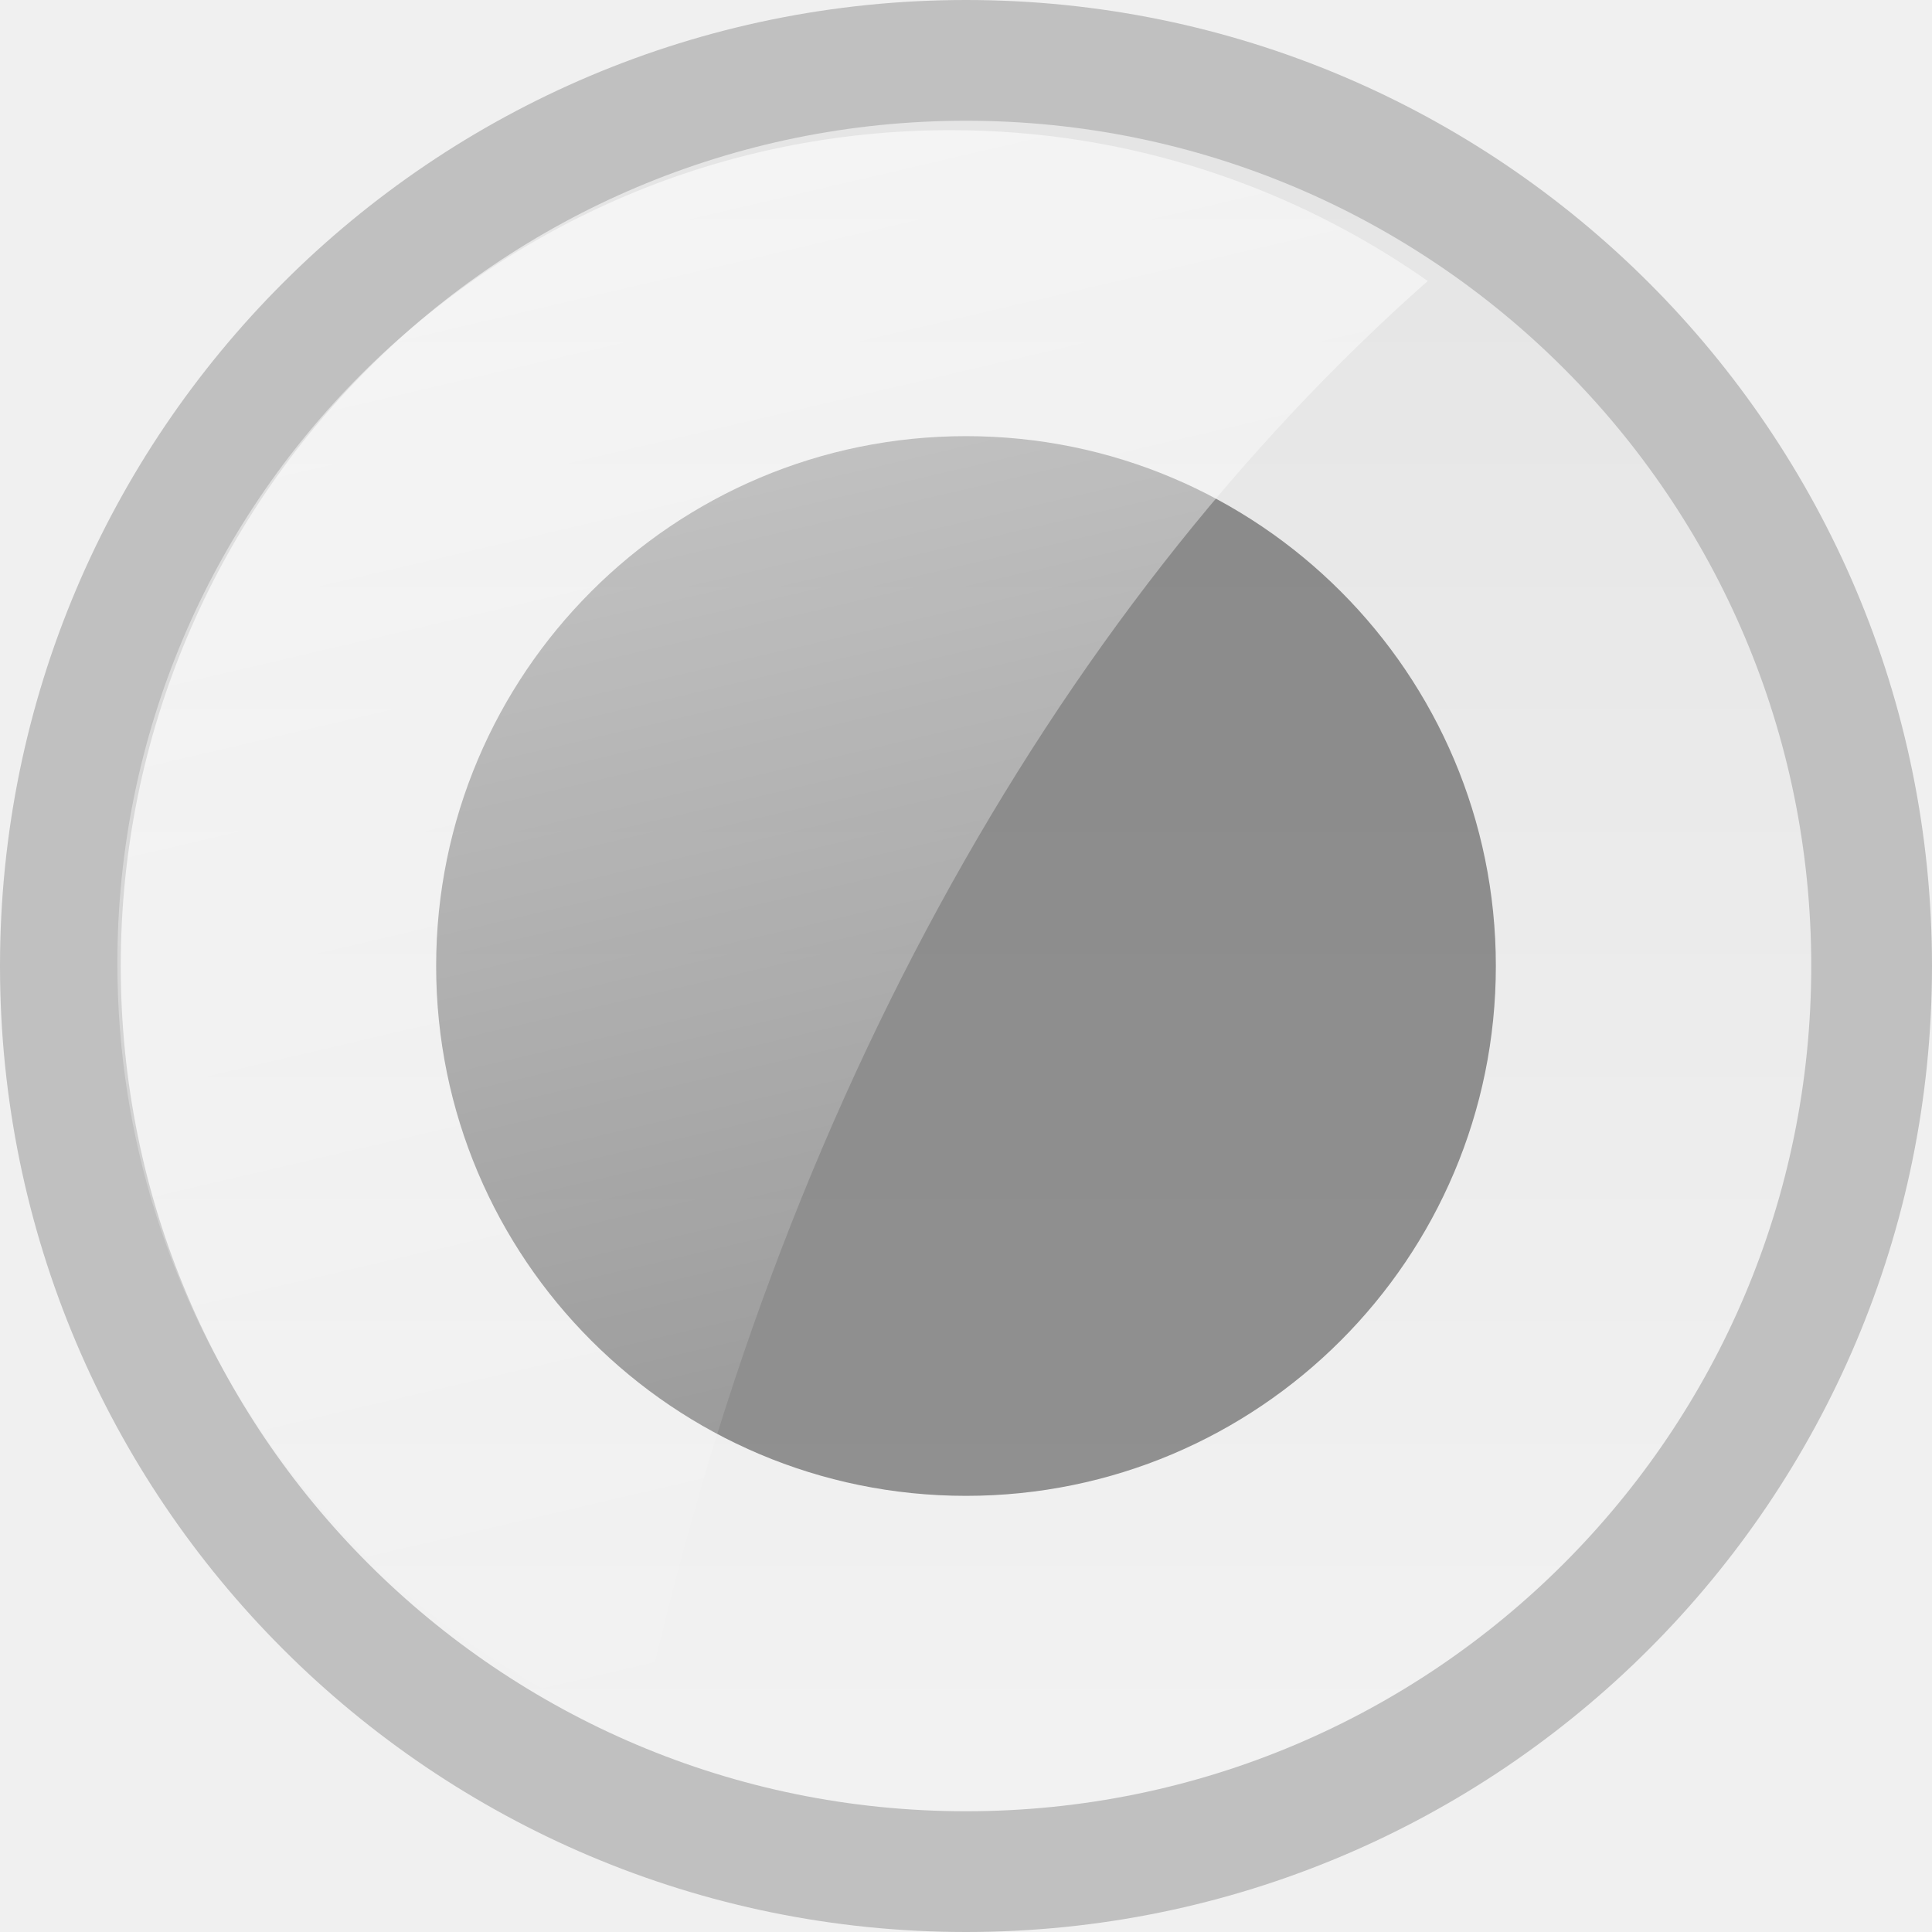
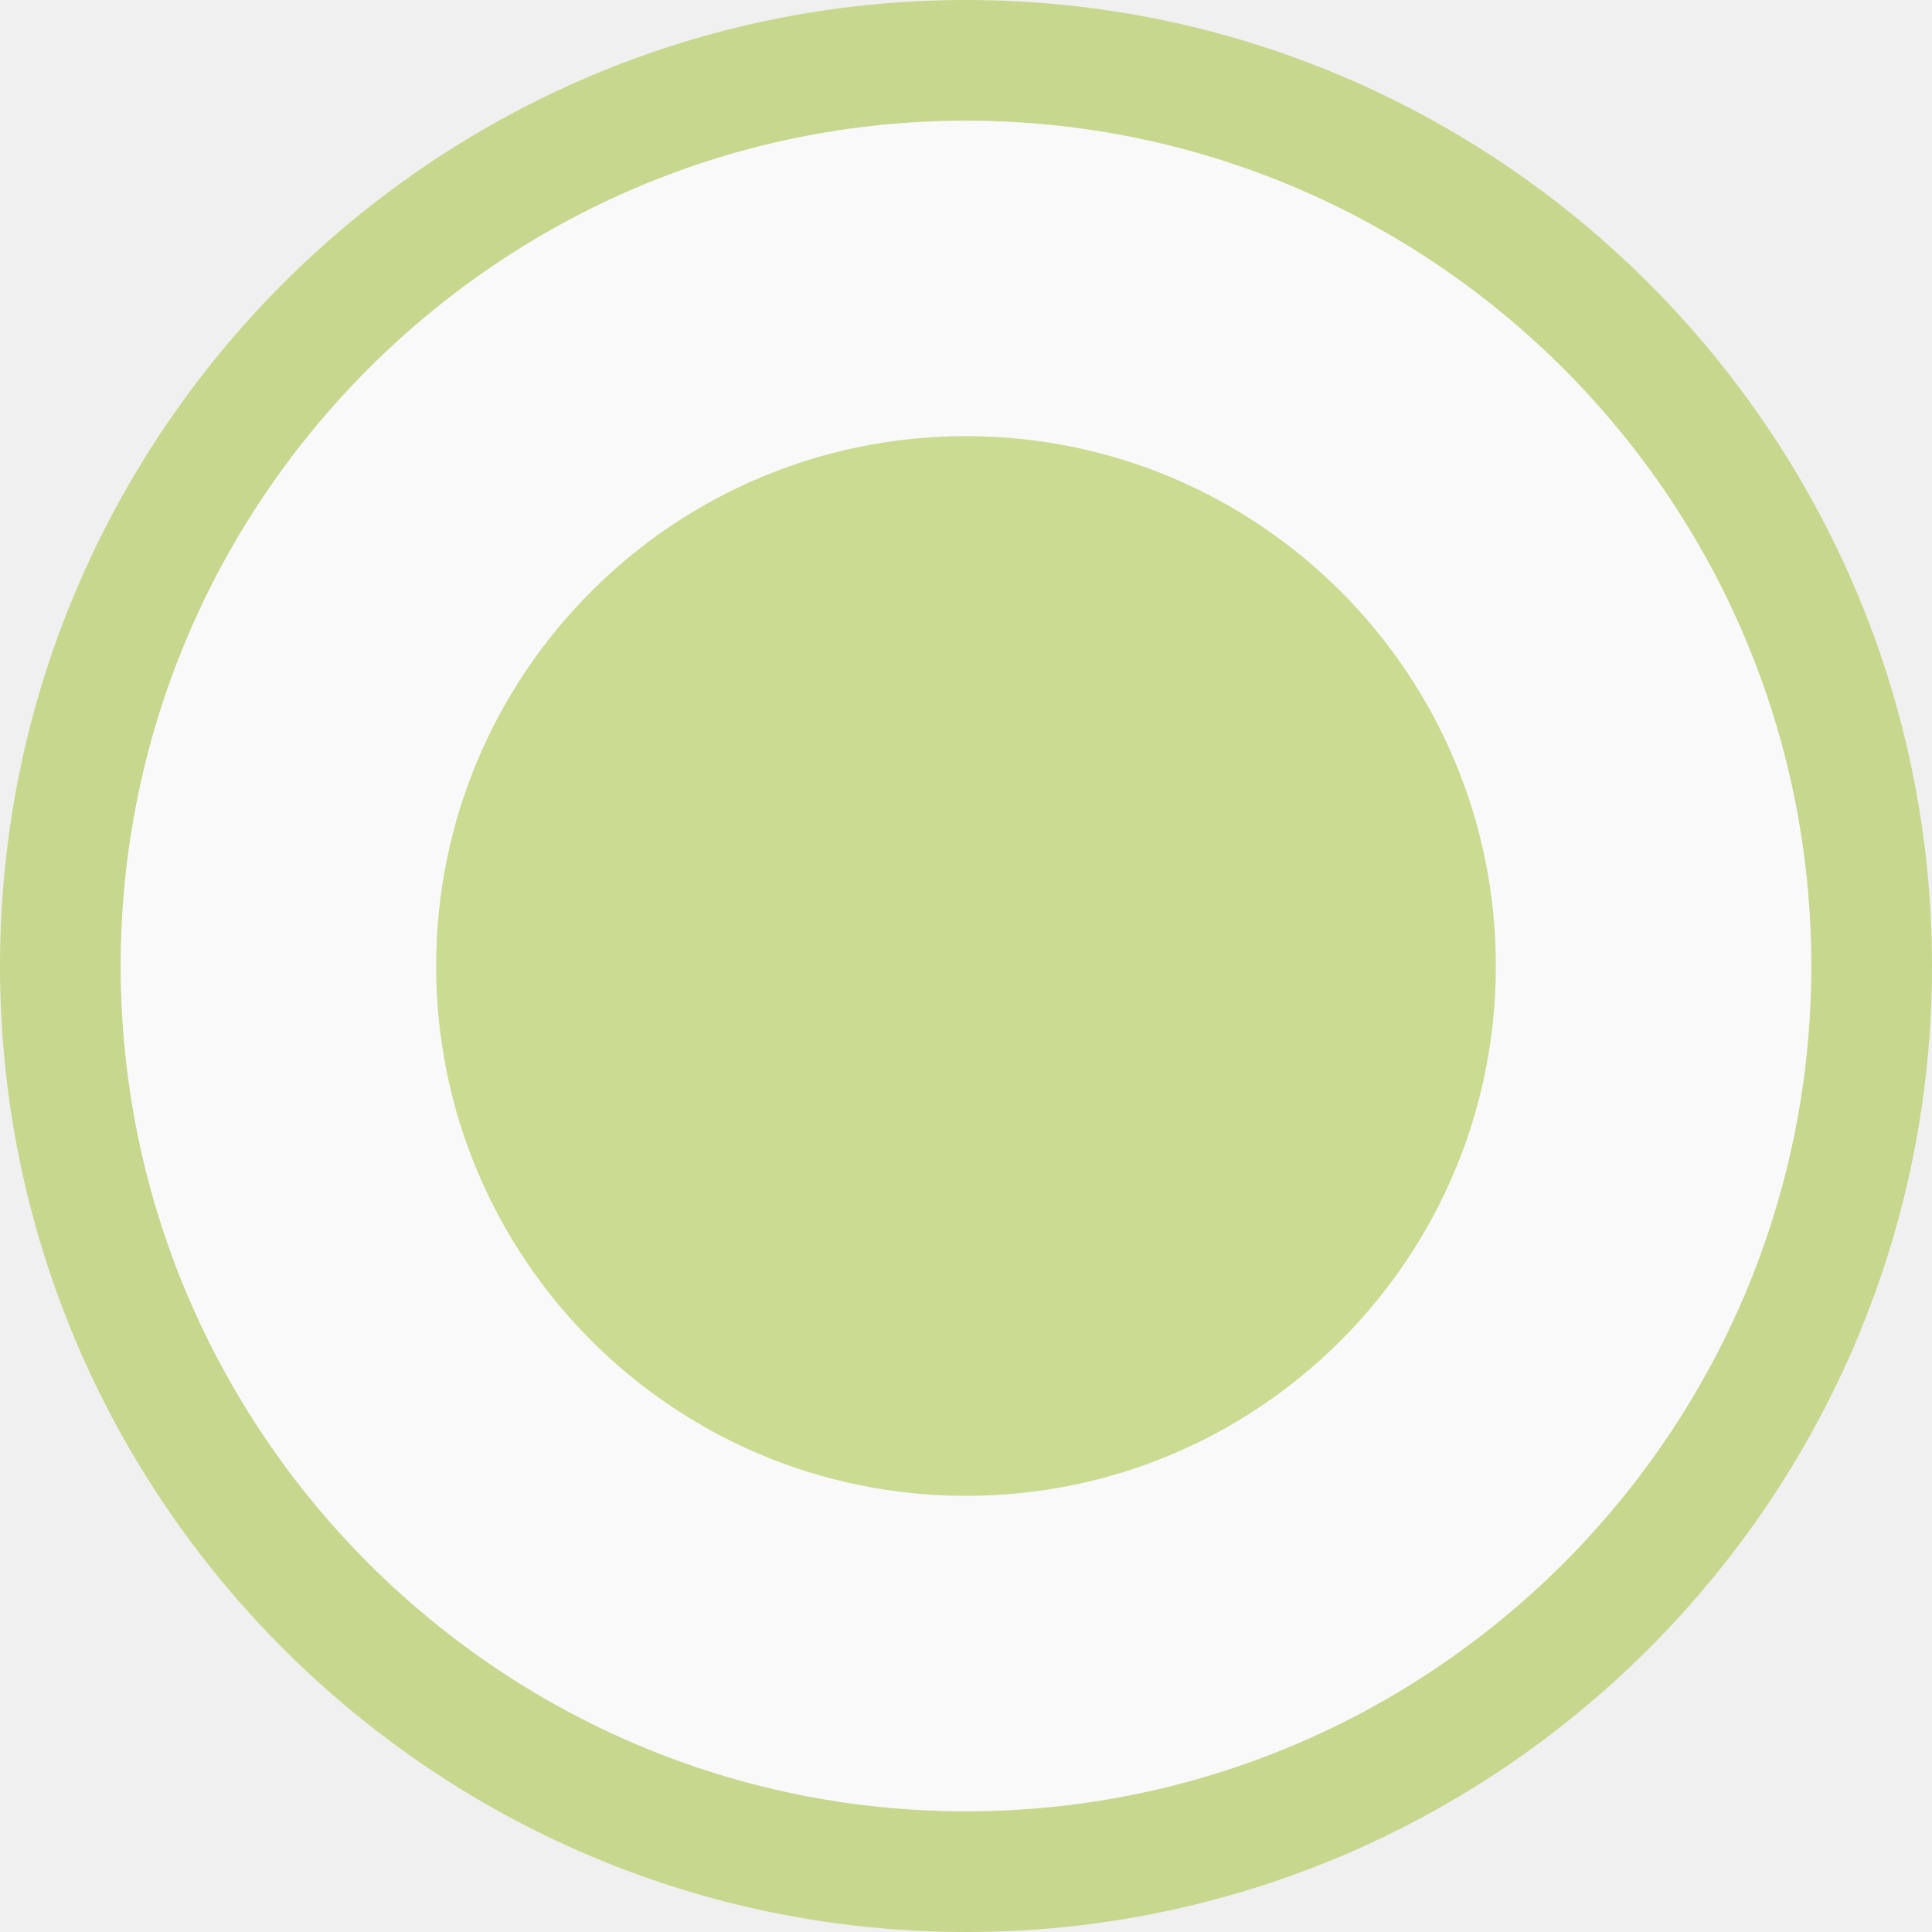
<svg xmlns="http://www.w3.org/2000/svg" version="1.1" id="图层_1" x="0px" y="0px" width="16px" height="16px" viewBox="0 0 16 16" enable-background="new 0 0 16 16" xml:space="preserve">
-   <linearGradient id="circle10_1_" gradientUnits="userSpaceOnUse" x1="302" y1="702.5" x2="302" y2="687.5" gradientTransform="matrix(1 0 0 1 -294 -687)">
-     <stop offset="0" style="stop-color:#FFFFFF" />
-     <stop offset="1" style="stop-color:#B5B5B5" />
-   </linearGradient>
-   <circle id="circle10" opacity="0.2" fill="url(#circle10_1_)" stroke="#000102" stroke-miterlimit="10" cx="8" cy="8" r="7.5" />
-   <circle id="circle12" opacity="0.4" cx="8" cy="8" r="4.388" />
-   <linearGradient id="path19_1_" gradientUnits="userSpaceOnUse" x1="302.353" y1="700.918" x2="299.327" y2="687.971" gradientTransform="matrix(1 0 0 1 -294 -687)">
-     <stop offset="0" style="stop-color:#FFFFFF;stop-opacity:0" />
-     <stop offset="1" style="stop-color:#FFFFFF;stop-opacity:0.6" />
-   </linearGradient>
-   <path id="path19" fill="url(#path19_1_)" d="M11.824,2.327c-1.12-0.785-2.481-1.249-3.952-1.249c-3.81,0-6.9,3.089-6.9,6.9  c0,2.899,1.789,5.375,4.321,6.396C6.34,9.356,8.691,5.097,11.824,2.327z" />
+   <path opacity="0.6" fill="#ADC64D" enable-background="new    " d="M8,16c-4.411,0-8-3.589-8-8s3.589-8,8-8s8,3.589,8,8  S12.411,16,8,16z M8,1C4.14,1,1,4.14,1,8c0,3.859,3.14,7,7,7c3.859,0,7-3.141,7-7C15,4.14,11.859,1,8,1z" />
+   <path opacity="0.6" fill="#FFFFFF" d="M8,1C4.14,1,1,4.14,1,8c0,3.859,3.14,7,7,7c3.859,0,7-3.141,7-7C15,4.14,11.859,1,8,1z" />
+   <circle opacity="0.6" fill="#ADC64D" enable-background="new    " cx="8" cy="8" r="4.388" />
</svg>
